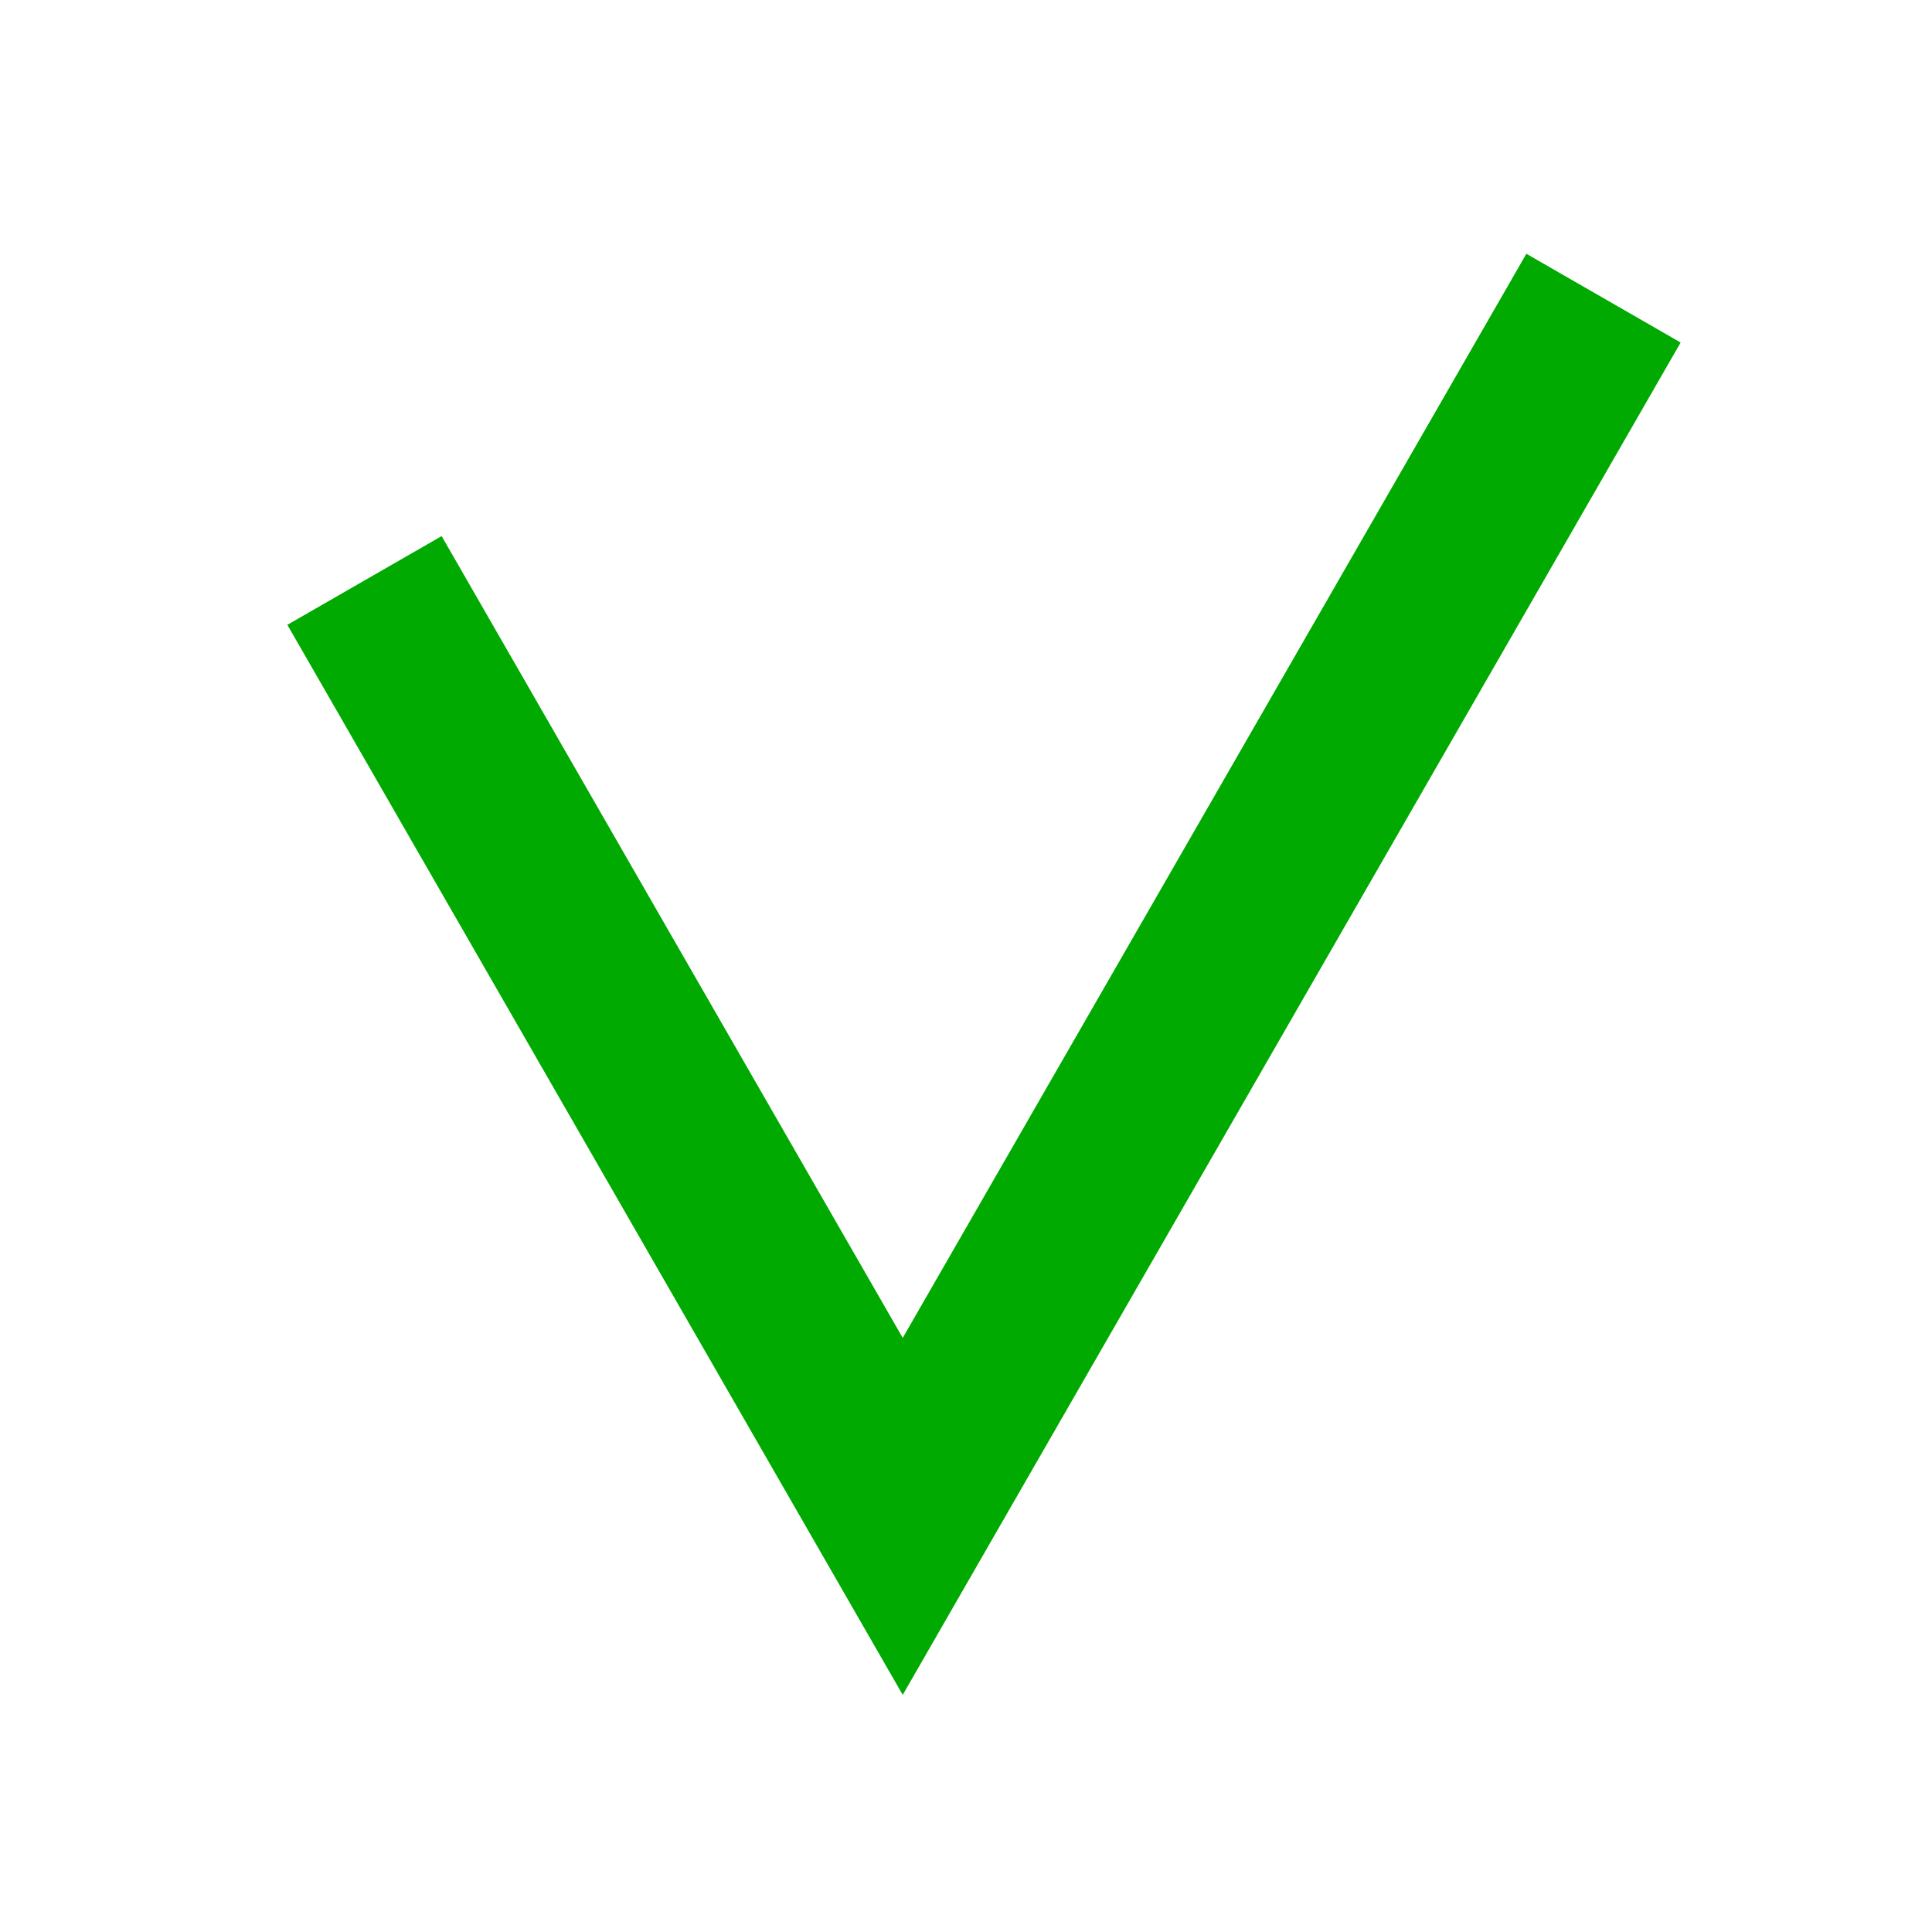
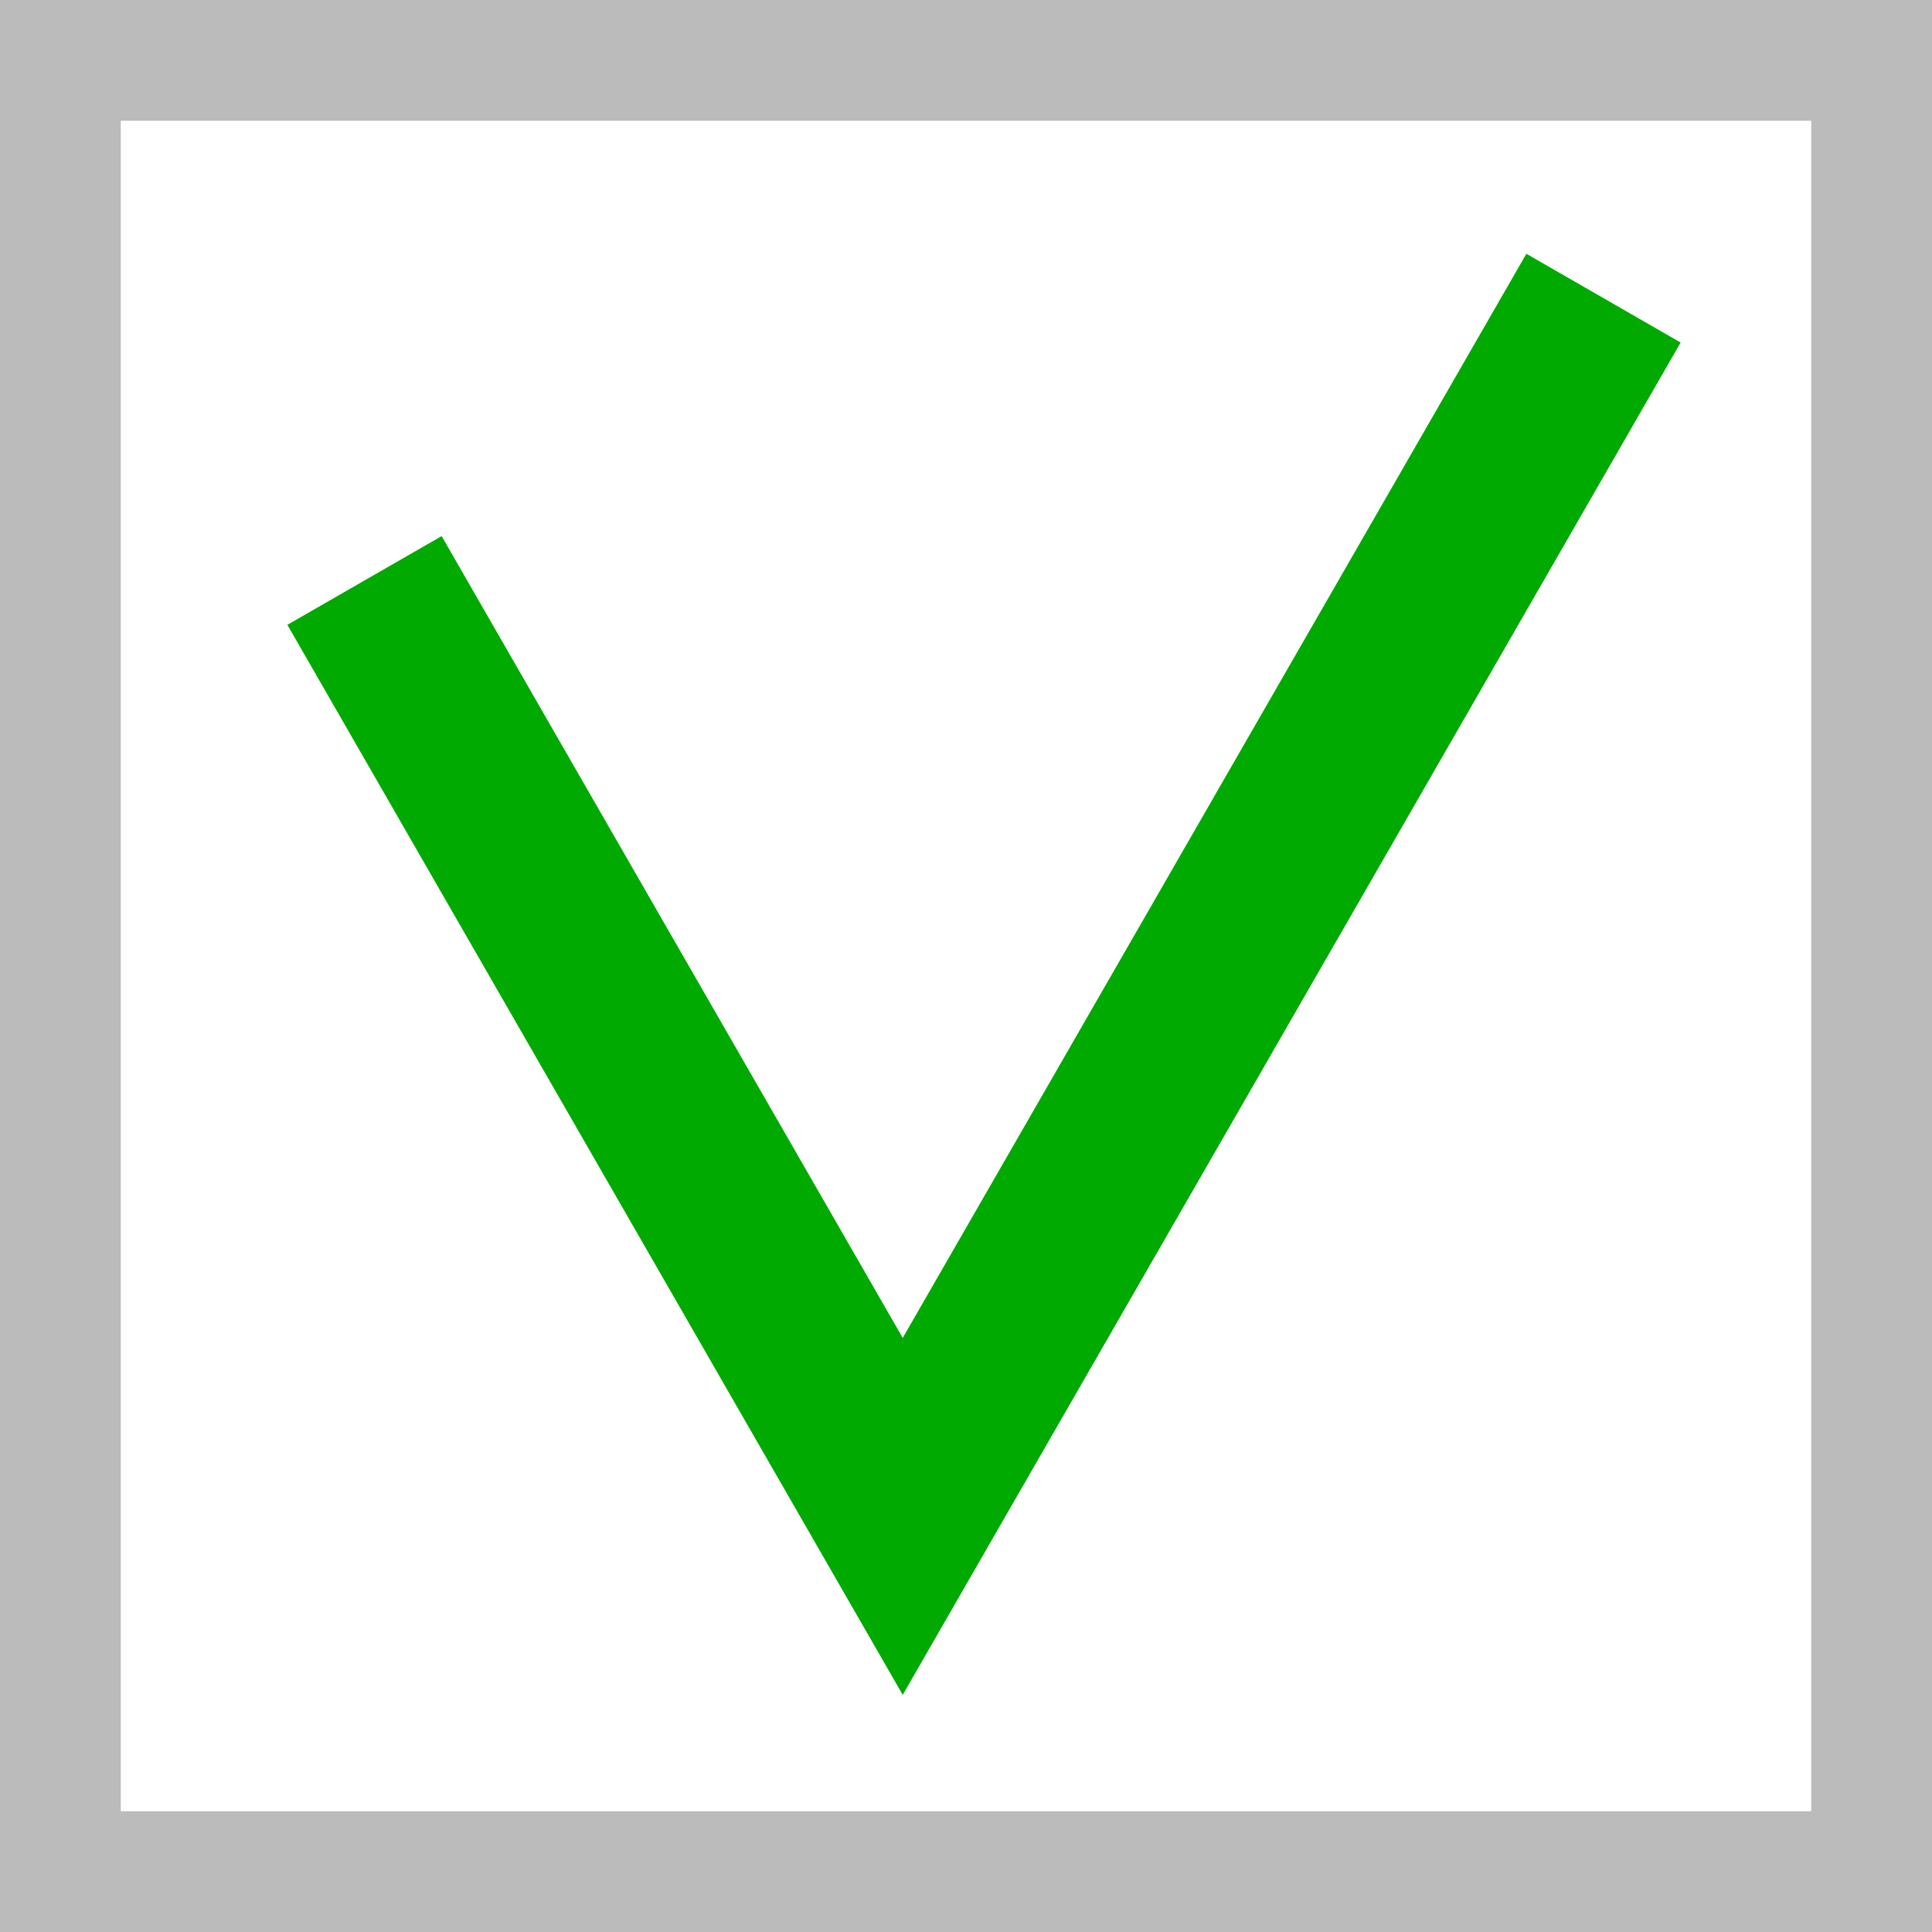
<svg xmlns="http://www.w3.org/2000/svg" width="16px" height="16px" id="svg2383">
  <defs id="defs2385">
    </defs>
  <g id="layer1">
    <path style="opacity:1;fill:none;fill-opacity:1;fill-rule:nonzero;stroke:#00aa00;stroke-width:1.474;stroke-linecap:square;stroke-linejoin:miter;stroke-miterlimit:4;stroke-dasharray:none;stroke-opacity:1" d="M 3.386,5.446 L 7.476,12.558 L 12.912,3.108" id="path2395" />
+     <rect style="opacity:1;fill:none;fill-opacity:1;fill-rule:nonzero;stroke:#bbbbbb;stroke-width:1;stroke-linecap:square;stroke-linejoin:miter;stroke-miterlimit:4;stroke-dasharray:none;stroke-opacity:1" id="rect2381" width="15" height="15" x="0.5" y="0.5" />
  </g>
</svg>
